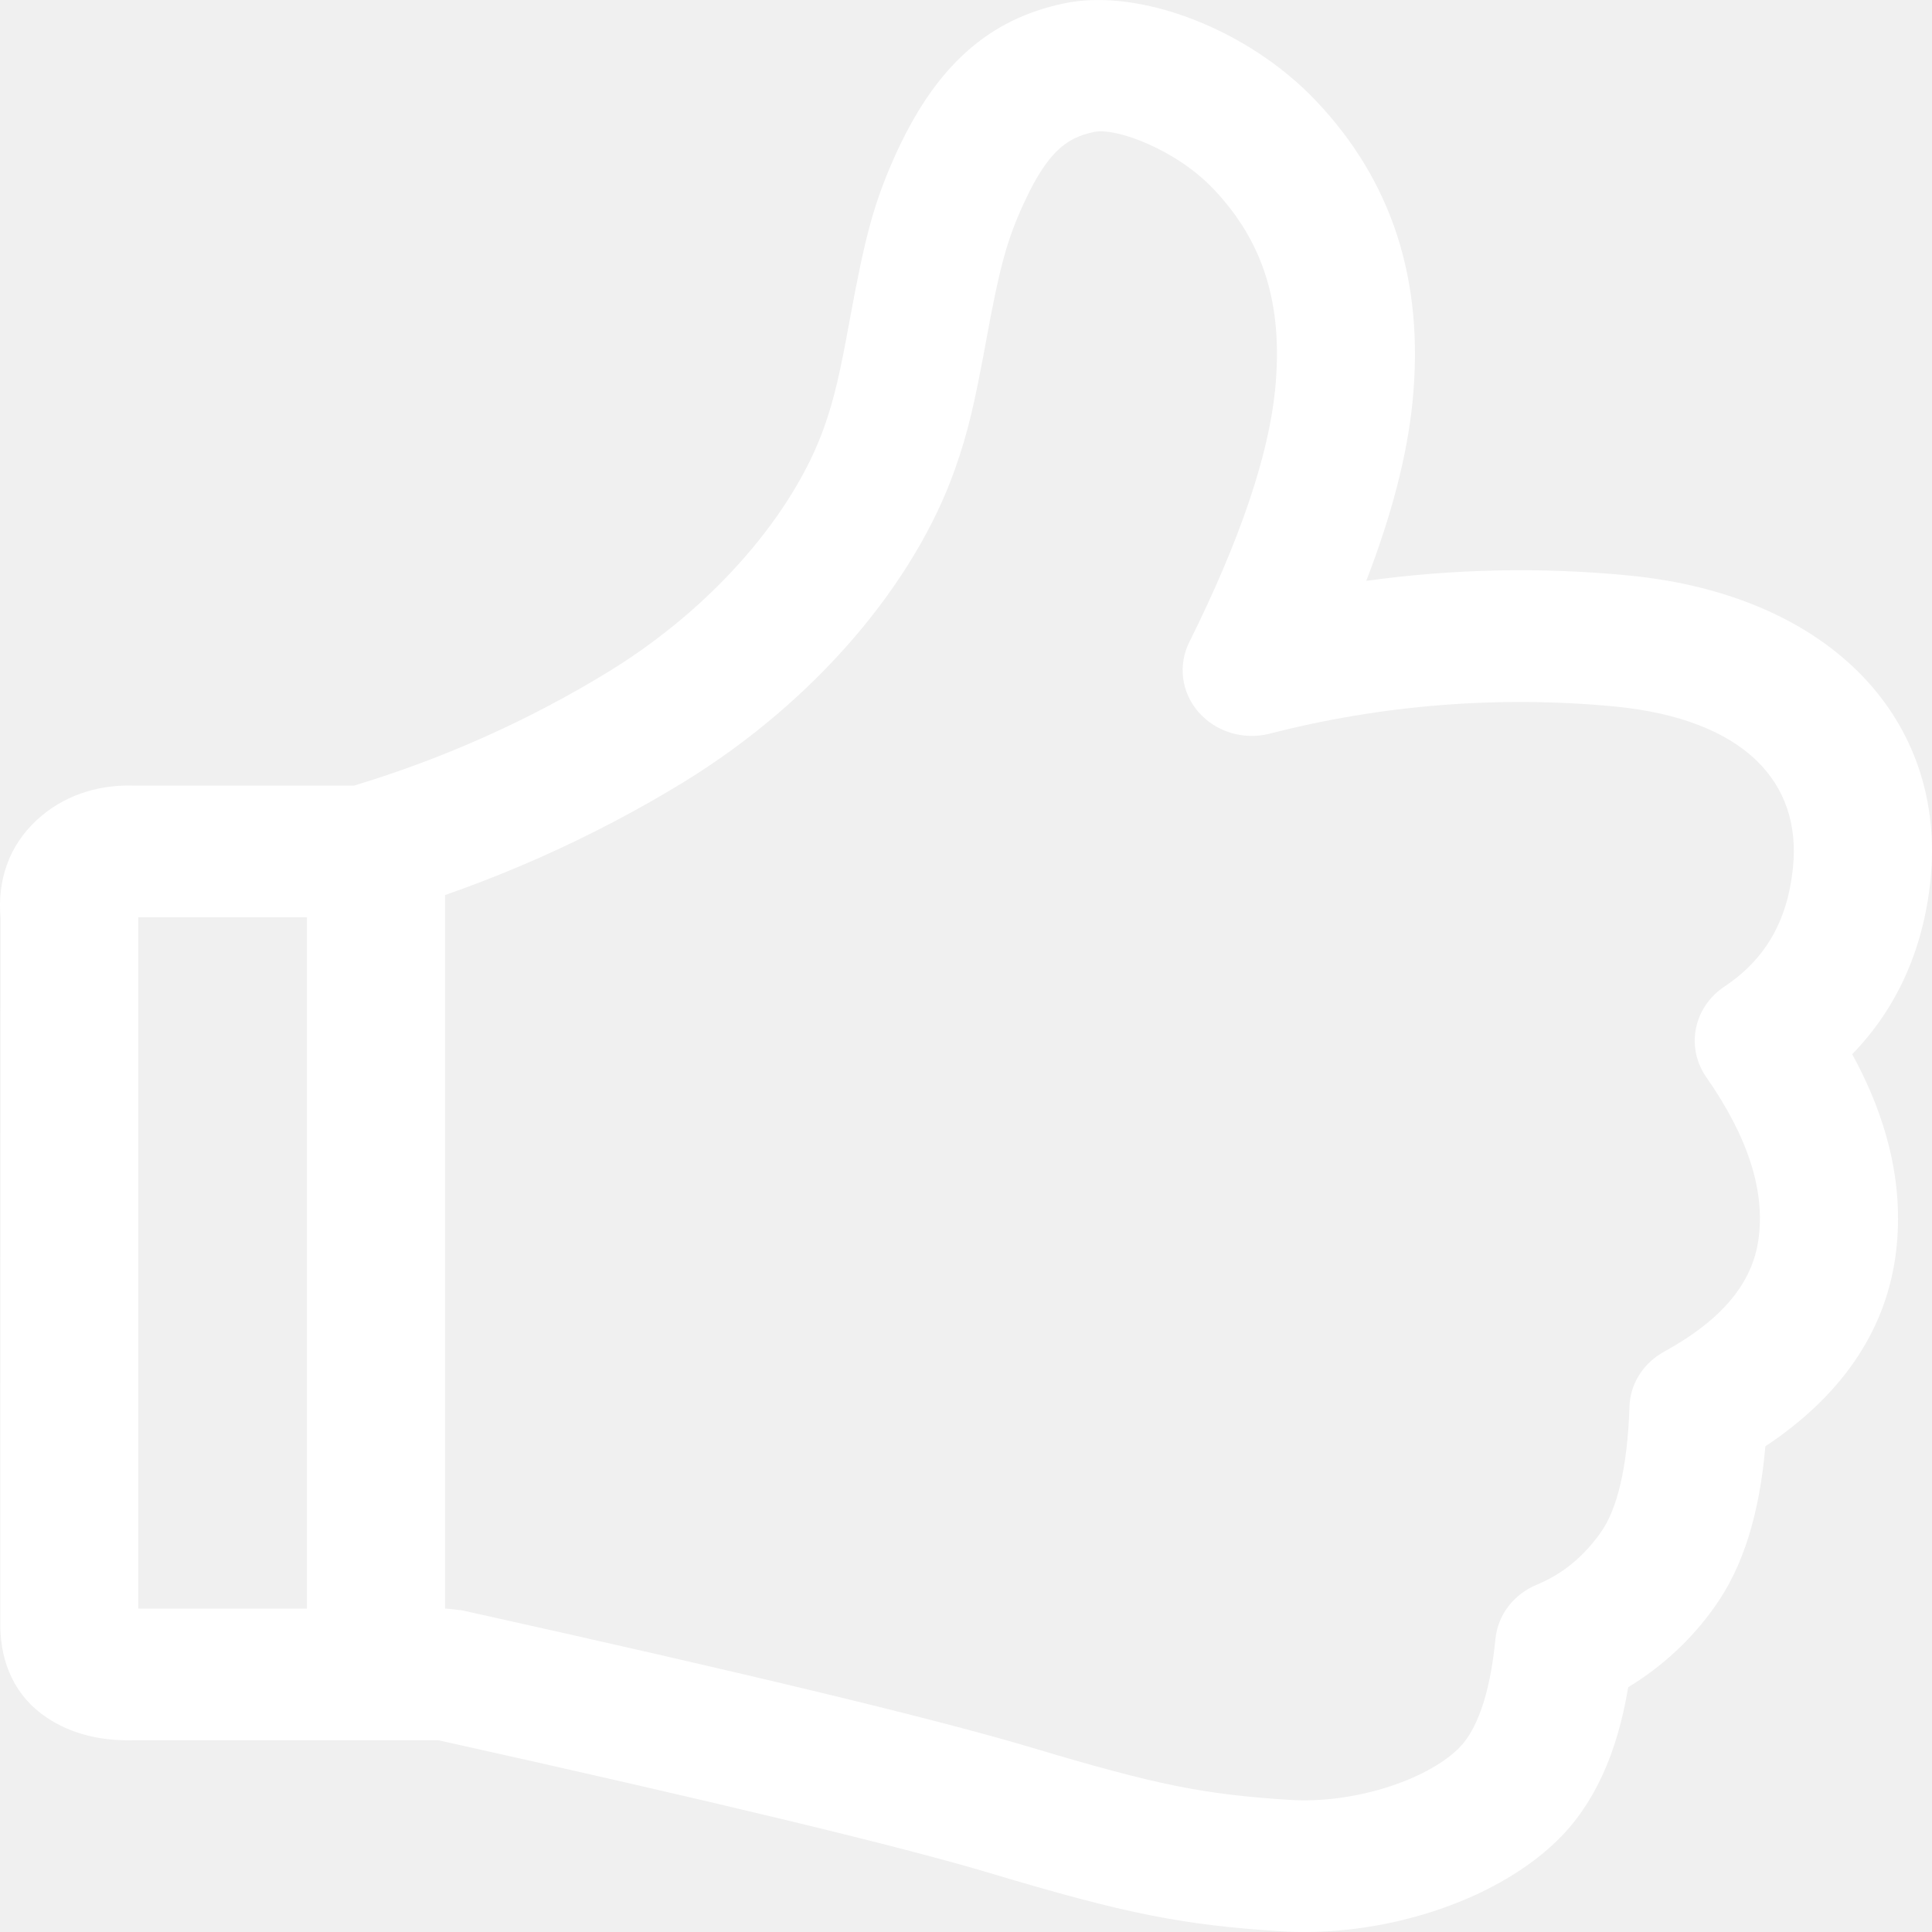
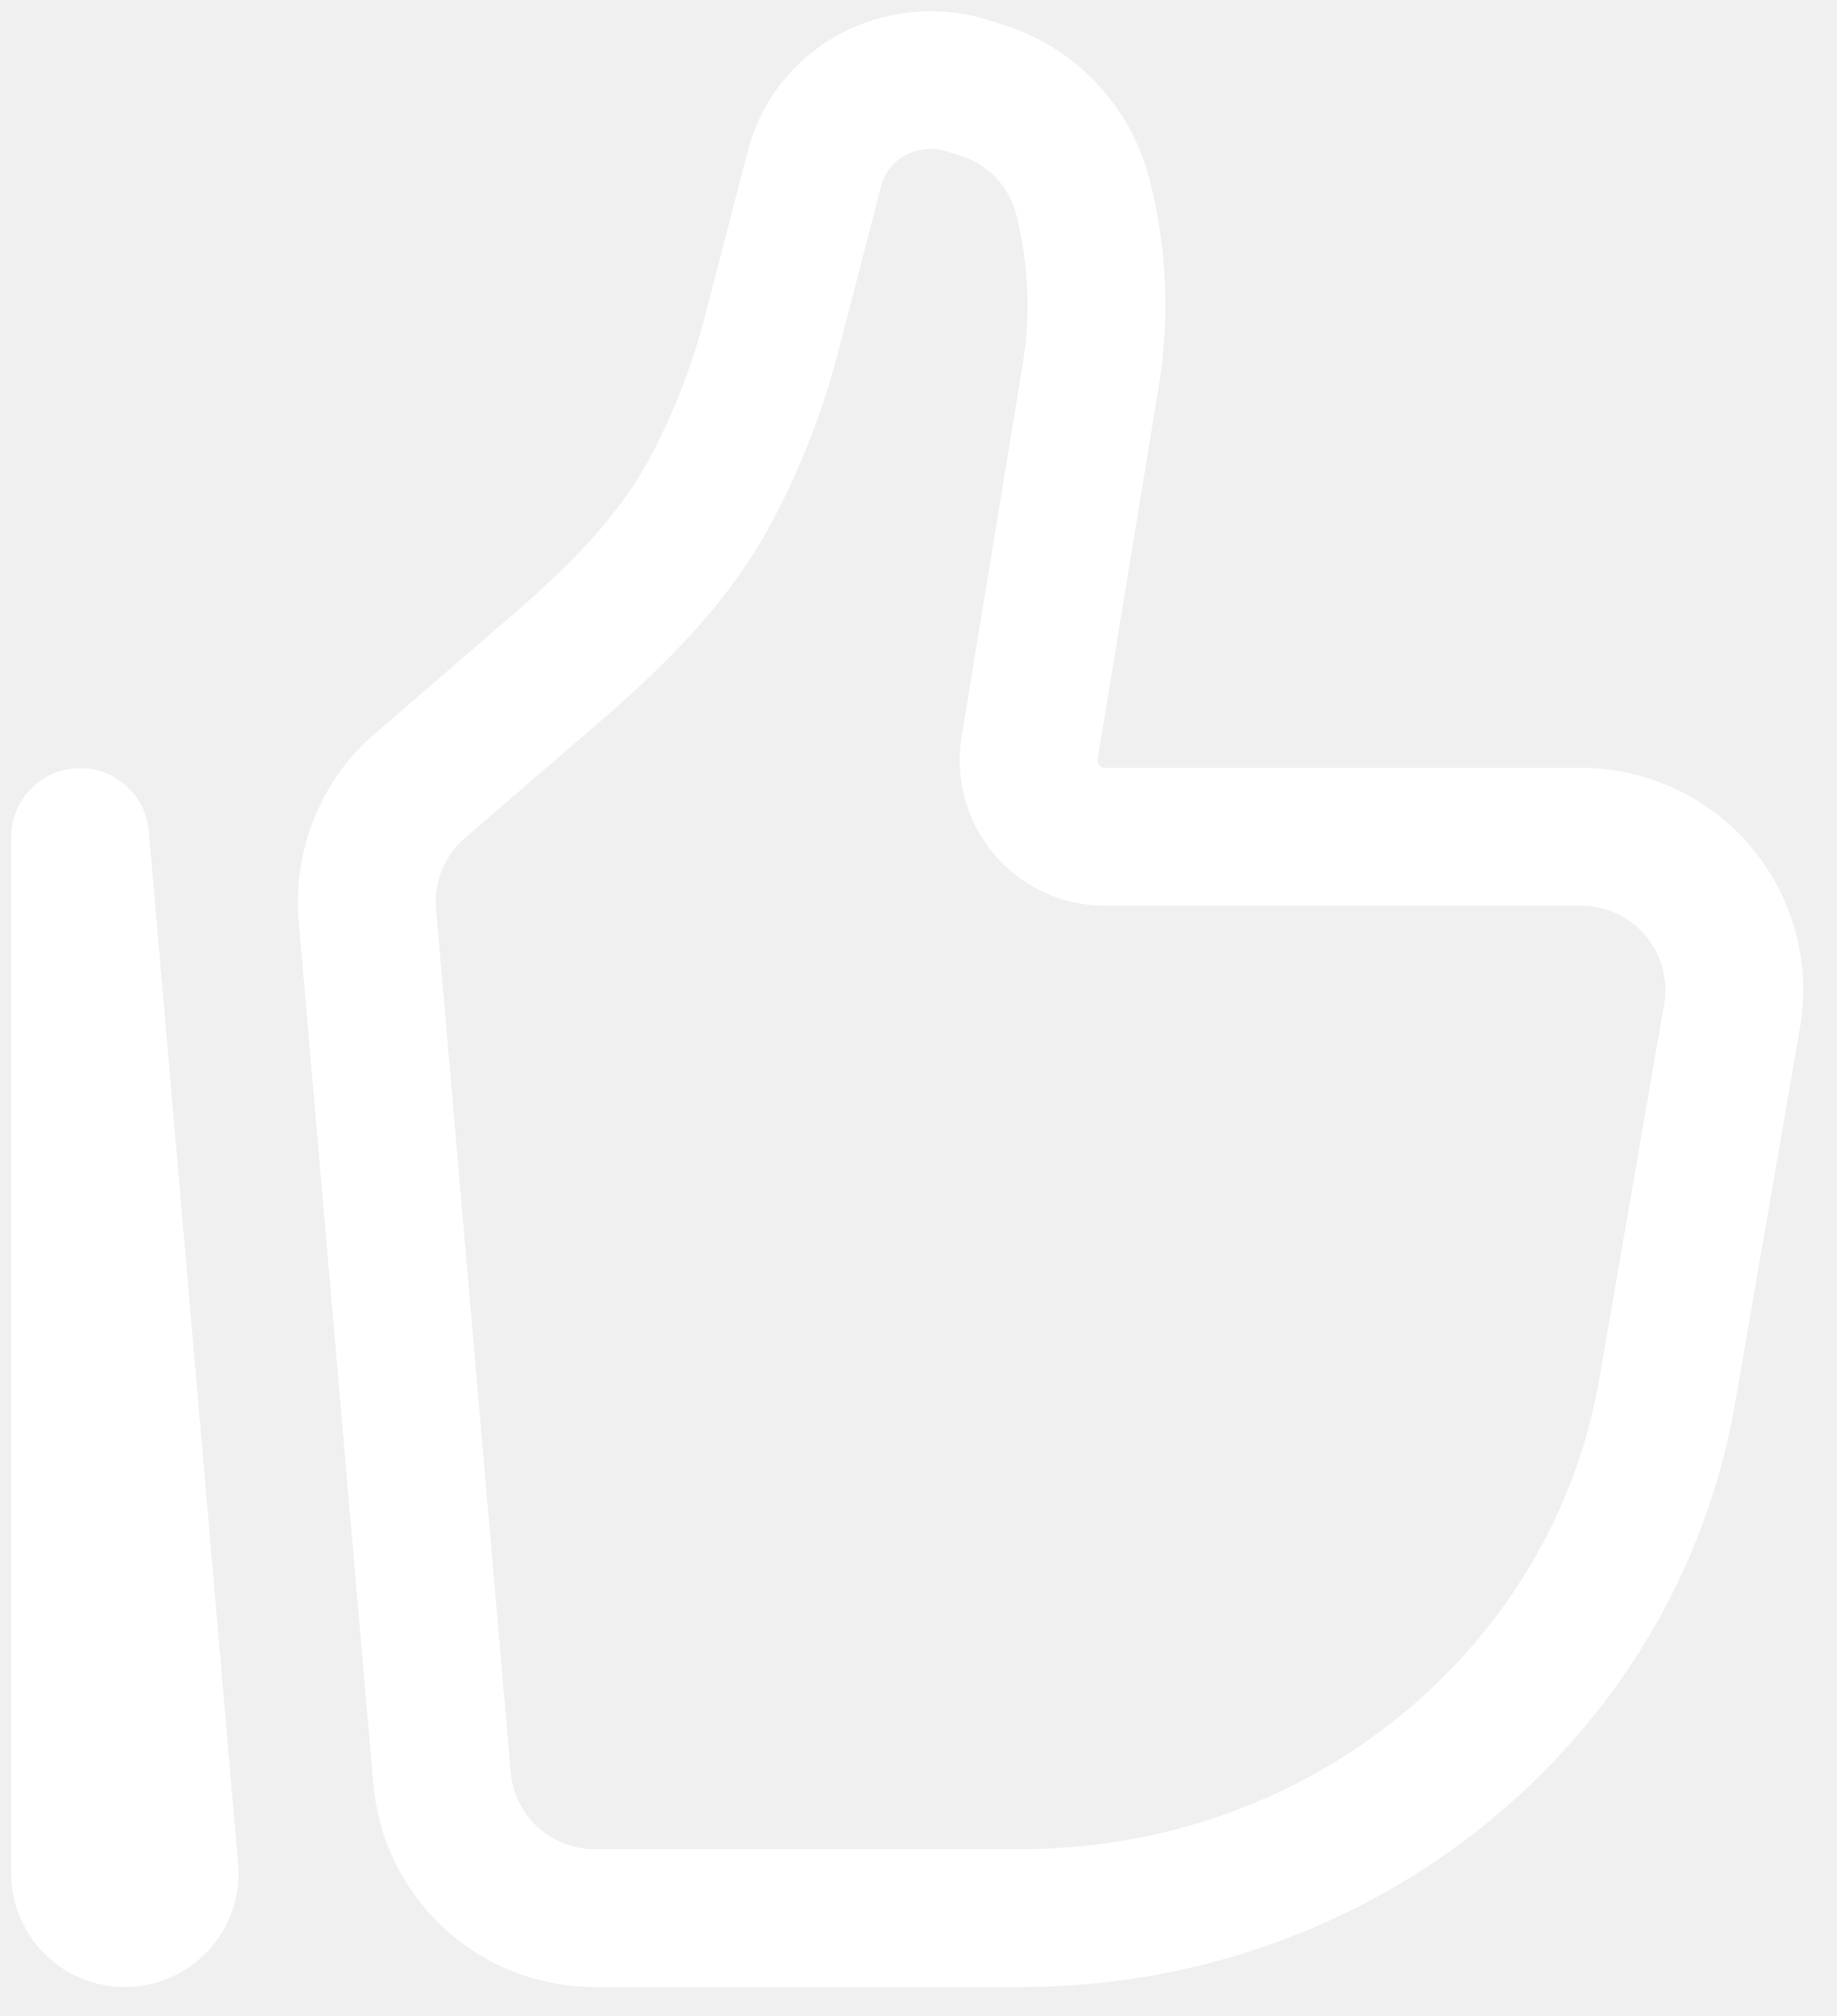
- <svg xmlns="http://www.w3.org/2000/svg" width="40" height="40" viewBox="0 0 40 40" fill="none">
-   <path d="M2.863 18.99V33.304H9.241L9.564 33.34C15.486 34.652 19.41 35.598 21.365 36.184C23.963 36.962 24.931 37.152 26.694 37.264C28.011 37.35 29.508 36.868 30.19 36.208C30.567 35.844 30.849 35.096 30.961 33.936C30.984 33.693 31.075 33.46 31.226 33.262C31.376 33.064 31.58 32.908 31.816 32.81C32.34 32.594 32.776 32.242 33.14 31.73C33.477 31.262 33.696 30.39 33.736 29.128C33.742 28.896 33.811 28.669 33.936 28.47C34.061 28.27 34.238 28.104 34.449 27.988C35.674 27.314 36.281 26.554 36.407 25.662C36.546 24.676 36.209 23.566 35.327 22.302C35.12 22.006 35.043 21.644 35.112 21.295C35.181 20.945 35.391 20.635 35.697 20.43C36.542 19.866 37.005 19.082 37.121 17.97C37.306 16.198 36.117 14.888 33.424 14.626C31.026 14.4 28.604 14.592 26.279 15.192C26.015 15.258 25.737 15.25 25.477 15.171C25.218 15.091 24.988 14.943 24.814 14.743C24.64 14.544 24.53 14.301 24.496 14.044C24.463 13.787 24.507 13.526 24.624 13.292C25.677 11.176 26.262 9.43 26.399 8.078C26.578 6.284 26.142 4.984 25.123 3.912C24.351 3.1 23.115 2.636 22.652 2.732C22.041 2.856 21.643 3.192 21.125 4.368C20.82 5.064 20.673 5.656 20.42 7.038C20.178 8.35 20.045 8.942 19.77 9.718C18.938 12.07 16.898 14.508 14.159 16.19C12.238 17.365 10.158 18.287 7.976 18.93C7.84 18.969 7.698 18.989 7.555 18.99H2.863ZM2.774 36.03C2.094 36.048 1.484 35.904 0.972 35.564C0.32 35.13 0.012 34.446 0.006 33.658L0.012 19.012C-0.059 18.232 0.183 17.516 0.755 16.984C1.292 16.484 1.993 16.248 2.734 16.264H7.334C9.195 15.701 10.969 14.906 12.61 13.9C14.816 12.544 16.441 10.6 17.062 8.848C17.275 8.244 17.389 7.744 17.603 6.568C17.894 4.99 18.075 4.256 18.492 3.312C19.355 1.348 20.487 0.388 22.049 0.066C23.586 -0.25 25.824 0.592 27.239 2.08C28.807 3.728 29.5 5.79 29.243 8.338C29.132 9.431 28.814 10.661 28.287 12.026C30.085 11.777 31.907 11.739 33.714 11.914C37.94 12.324 40.312 14.938 39.967 18.242C39.815 19.666 39.272 20.876 38.348 21.826C39.125 23.248 39.434 24.654 39.241 26.026C39.017 27.606 38.091 28.922 36.55 29.944C36.43 31.33 36.095 32.436 35.502 33.264C35.032 33.932 34.422 34.5 33.71 34.932C33.483 36.3 33.005 37.37 32.224 38.122C30.929 39.374 28.616 40.12 26.502 39.984C24.496 39.856 23.308 39.624 20.509 38.784C18.662 38.23 14.839 37.31 9.077 36.03H2.774ZM6.355 18.368C6.355 18.189 6.391 18.012 6.463 17.846C6.535 17.681 6.64 17.53 6.773 17.404C6.906 17.277 7.064 17.177 7.238 17.108C7.412 17.039 7.598 17.004 7.787 17.004C7.975 17.005 8.161 17.04 8.334 17.109C8.508 17.178 8.665 17.279 8.798 17.405C8.93 17.532 9.035 17.682 9.107 17.847C9.178 18.012 9.215 18.189 9.214 18.368V33.724C9.214 33.903 9.178 34.08 9.106 34.245C9.034 34.41 8.929 34.56 8.796 34.686C8.664 34.813 8.506 34.913 8.332 34.982C8.159 35.05 7.973 35.086 7.785 35.086C7.597 35.086 7.411 35.05 7.237 34.982C7.063 34.913 6.906 34.813 6.773 34.686C6.64 34.56 6.535 34.41 6.463 34.245C6.392 34.08 6.355 33.903 6.355 33.724V18.368Z" fill="white" />
+ <svg xmlns="http://www.w3.org/2000/svg" width="41" height="45" viewBox="0 0 41 45" fill="none">
+   <path d="M1.788 18.679L3.321 18.548C3.286 18.154 3.1 17.788 2.802 17.528C2.505 17.267 2.118 17.131 1.723 17.148C1.328 17.165 0.954 17.333 0.68 17.618C0.405 17.904 0.252 18.283 0.25 18.679H1.788ZM37.145 22.418L35.697 30.788L38.731 31.313L40.177 22.944L37.145 22.418ZM22.804 41.276H13.268V44.353H22.804V41.276ZM11.399 39.559L9.733 20.291L6.667 20.556L8.334 39.824L11.399 39.559ZM35.697 30.788C34.657 36.798 29.237 41.276 22.804 41.276V44.353C30.653 44.353 37.422 38.878 38.731 31.313L35.697 30.788ZM22.825 8.147L21.465 16.445L24.501 16.941L25.861 8.646L22.825 8.147ZM10.38 18.703L13.331 16.16L11.321 13.829L8.373 16.373L10.38 18.703ZM18.7 7.885L19.676 4.123L16.698 3.351L15.721 7.111L18.7 7.885ZM21.149 3.384L21.446 3.481L22.388 0.551L22.09 0.455L21.149 3.384ZM17.221 11.667C17.861 10.469 18.358 9.2 18.7 7.885L15.721 7.111C15.438 8.191 15.031 9.234 14.507 10.219L17.221 11.667ZM21.446 3.481C21.739 3.57 22.004 3.732 22.217 3.95C22.431 4.169 22.586 4.438 22.669 4.732L25.648 3.961C25.436 3.163 25.027 2.432 24.457 1.836C23.887 1.24 23.175 0.798 22.388 0.551L21.446 3.481ZM19.676 4.123C19.718 3.975 19.79 3.838 19.89 3.722C19.989 3.605 20.112 3.511 20.25 3.446L18.915 0.674C17.824 1.2 17.003 2.172 16.698 3.351L19.676 4.123ZM20.25 3.446C20.531 3.312 20.852 3.29 21.149 3.384L22.09 0.455C21.043 0.12 19.907 0.198 18.915 0.674L20.25 3.446ZM24.669 20.217H35.295V17.14H24.669V20.217ZM5.315 41.596L3.321 18.548L0.256 18.812L2.246 41.861L5.315 41.596ZM3.327 41.816V18.679H0.25V41.816H3.327ZM2.246 41.861C2.24 41.786 2.251 41.711 2.275 41.641C2.3 41.57 2.338 41.505 2.389 41.45C2.44 41.395 2.501 41.351 2.57 41.321C2.639 41.291 2.713 41.276 2.787 41.276V44.353C4.277 44.353 5.442 43.077 5.315 41.596L2.246 41.861ZM25.861 8.646C26.119 7.086 26.046 5.49 25.648 3.961L22.669 4.734C22.96 5.848 23.013 7.011 22.825 8.147L25.861 8.646ZM13.268 41.276C12.798 41.276 12.346 41.099 12 40.781C11.654 40.463 11.44 40.027 11.399 39.559L8.334 39.824C8.441 41.059 9.007 42.209 9.92 43.048C10.834 43.886 12.028 44.352 13.268 44.353V41.276ZM13.331 16.16C14.726 14.958 16.228 13.528 17.223 11.667L14.507 10.219C13.797 11.55 12.667 12.673 11.321 13.829L13.331 16.16ZM40.177 22.944C40.301 22.232 40.267 21.502 40.078 20.804C39.89 20.107 39.551 19.459 39.086 18.906C38.621 18.353 38.041 17.909 37.386 17.604C36.731 17.299 36.017 17.14 35.295 17.14V20.217C36.458 20.217 37.346 21.268 37.145 22.418L40.177 22.944ZM2.787 41.276C3.087 41.276 3.327 41.518 3.327 41.816H0.25C0.25 43.215 1.384 44.353 2.787 44.353V41.276ZM21.465 16.445C21.388 16.91 21.414 17.386 21.54 17.84C21.666 18.294 21.889 18.715 22.194 19.074C22.498 19.433 22.878 19.721 23.305 19.919C23.733 20.117 24.198 20.217 24.669 20.217V17.14C24.644 17.14 24.619 17.137 24.596 17.127C24.574 17.116 24.554 17.101 24.538 17.081C24.522 17.062 24.51 17.04 24.504 17.015C24.497 16.991 24.496 16.966 24.501 16.941L21.465 16.445ZM9.733 20.291C9.708 19.994 9.752 19.695 9.865 19.419C9.977 19.143 10.154 18.898 10.38 18.703L8.369 16.371C7.775 16.884 7.31 17.531 7.014 18.259C6.718 18.986 6.599 19.773 6.667 20.556L9.733 20.291Z" fill="white" />
</svg>
